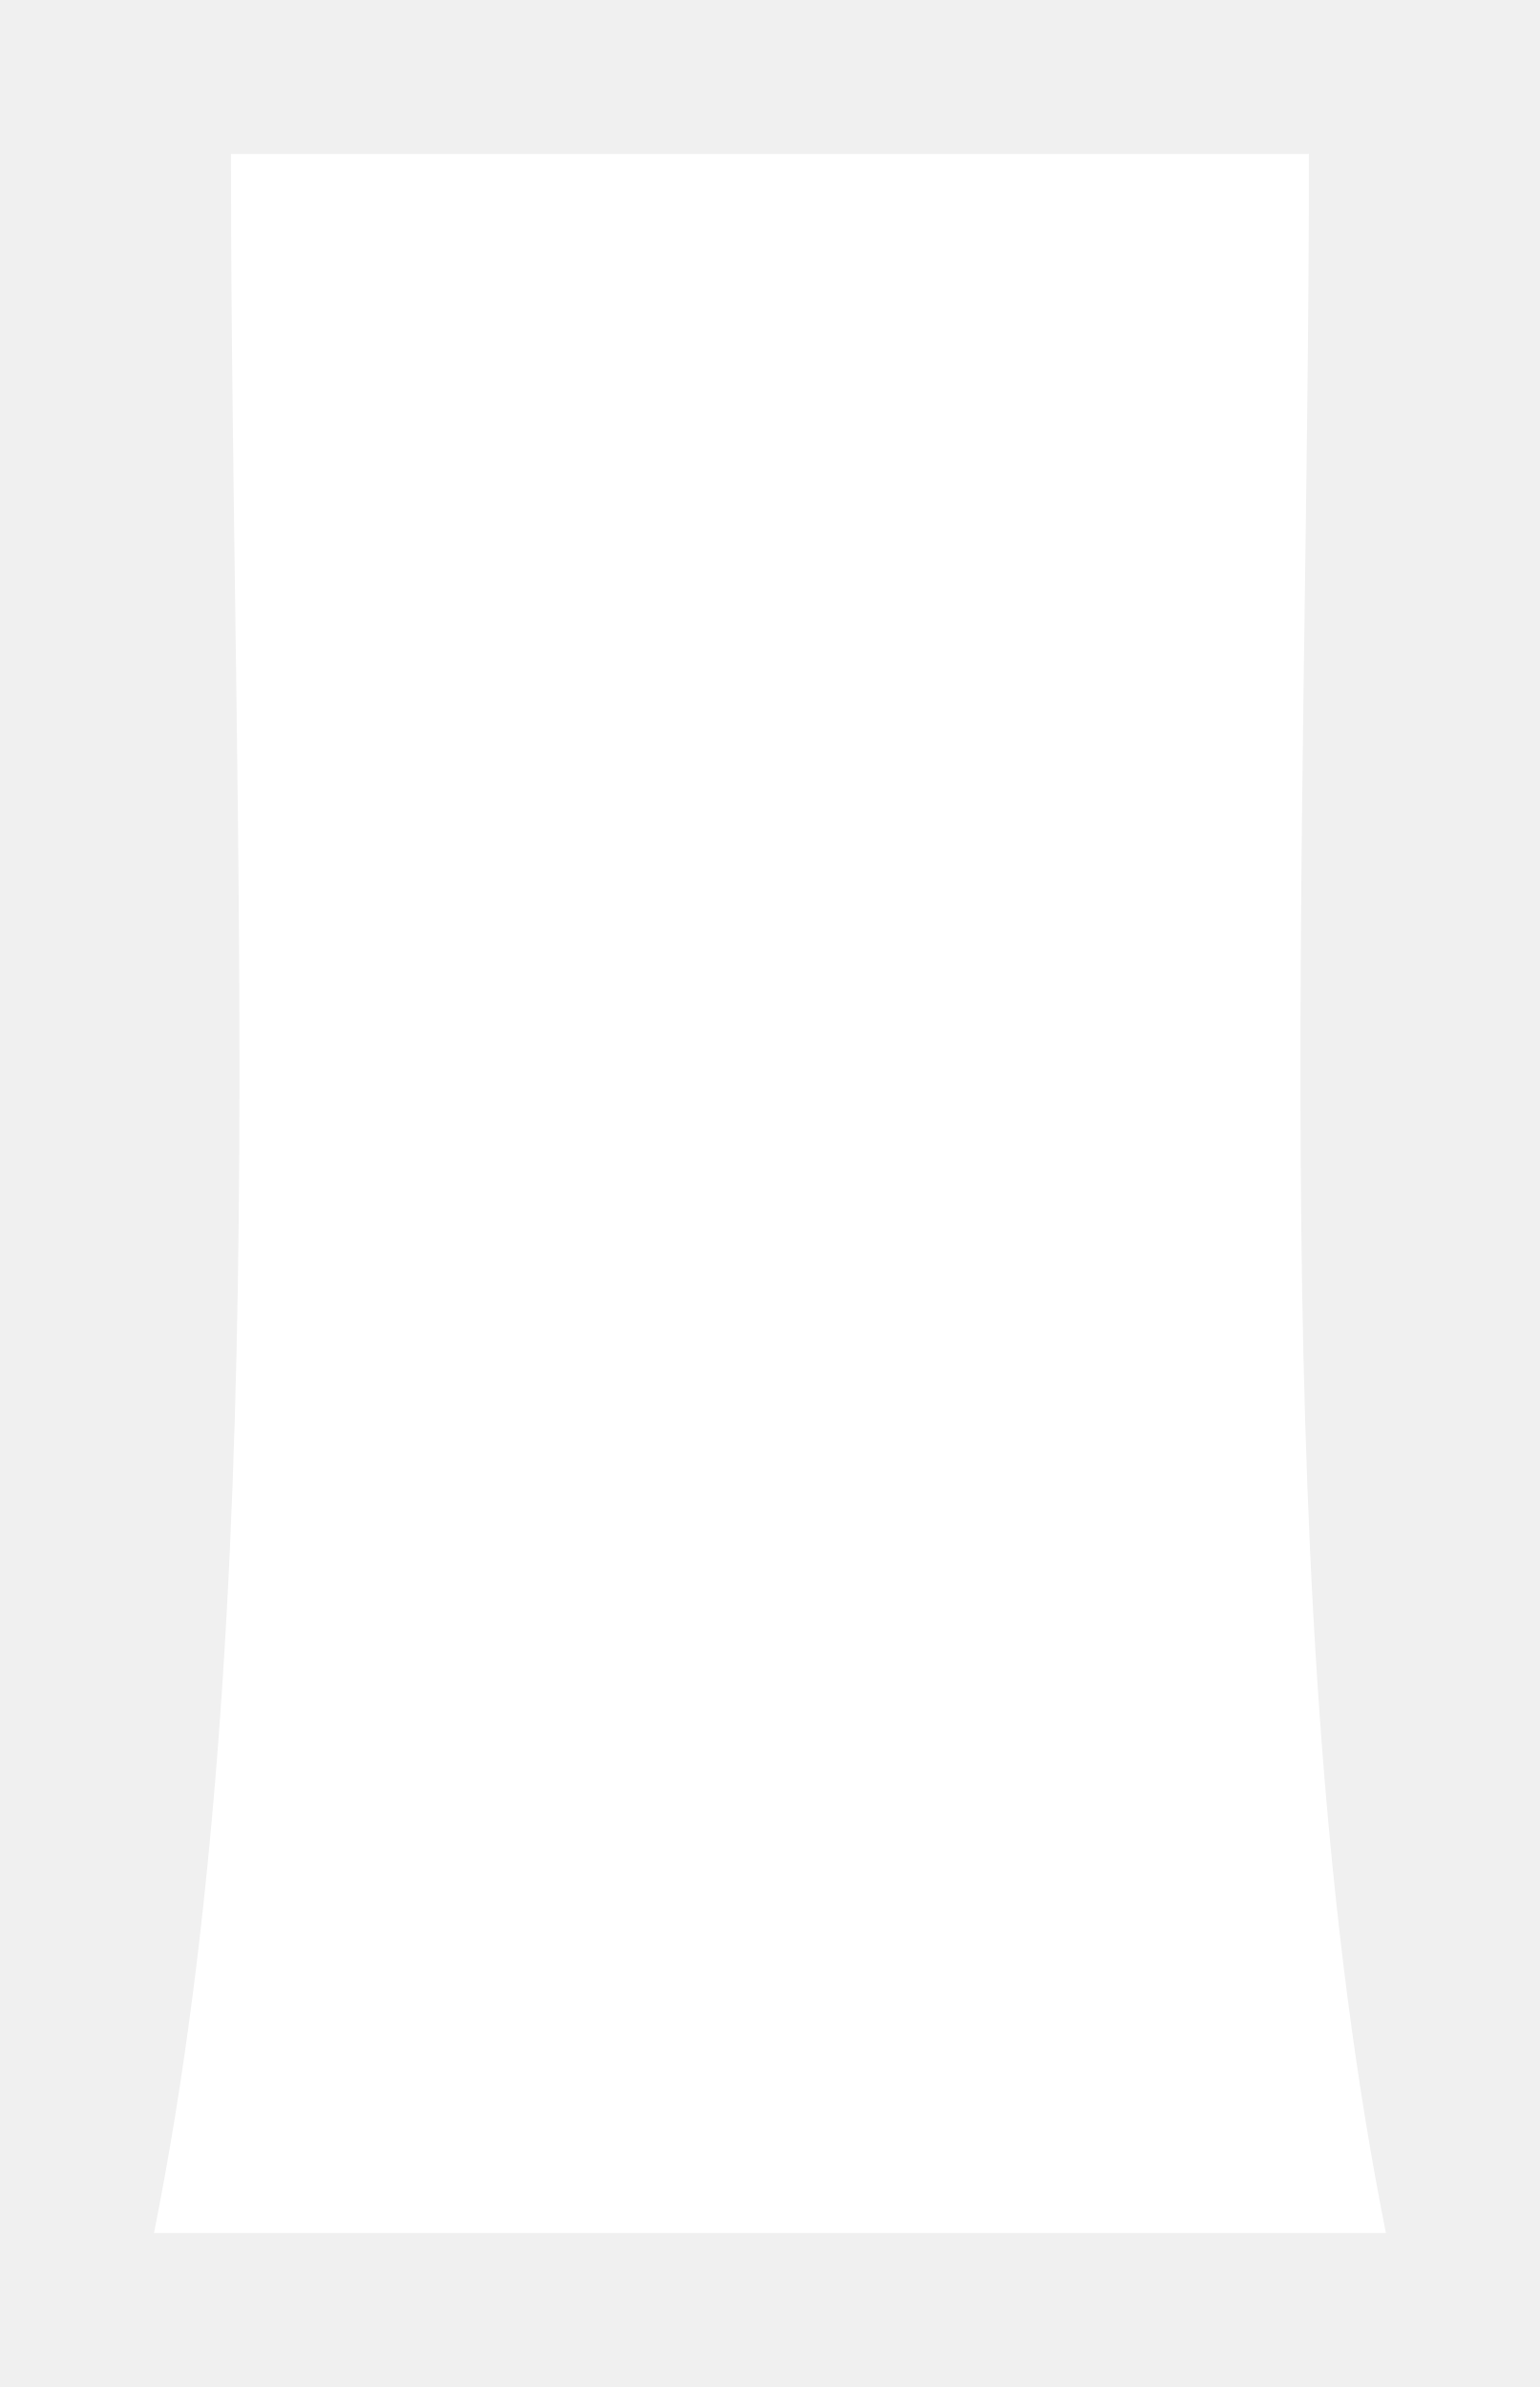
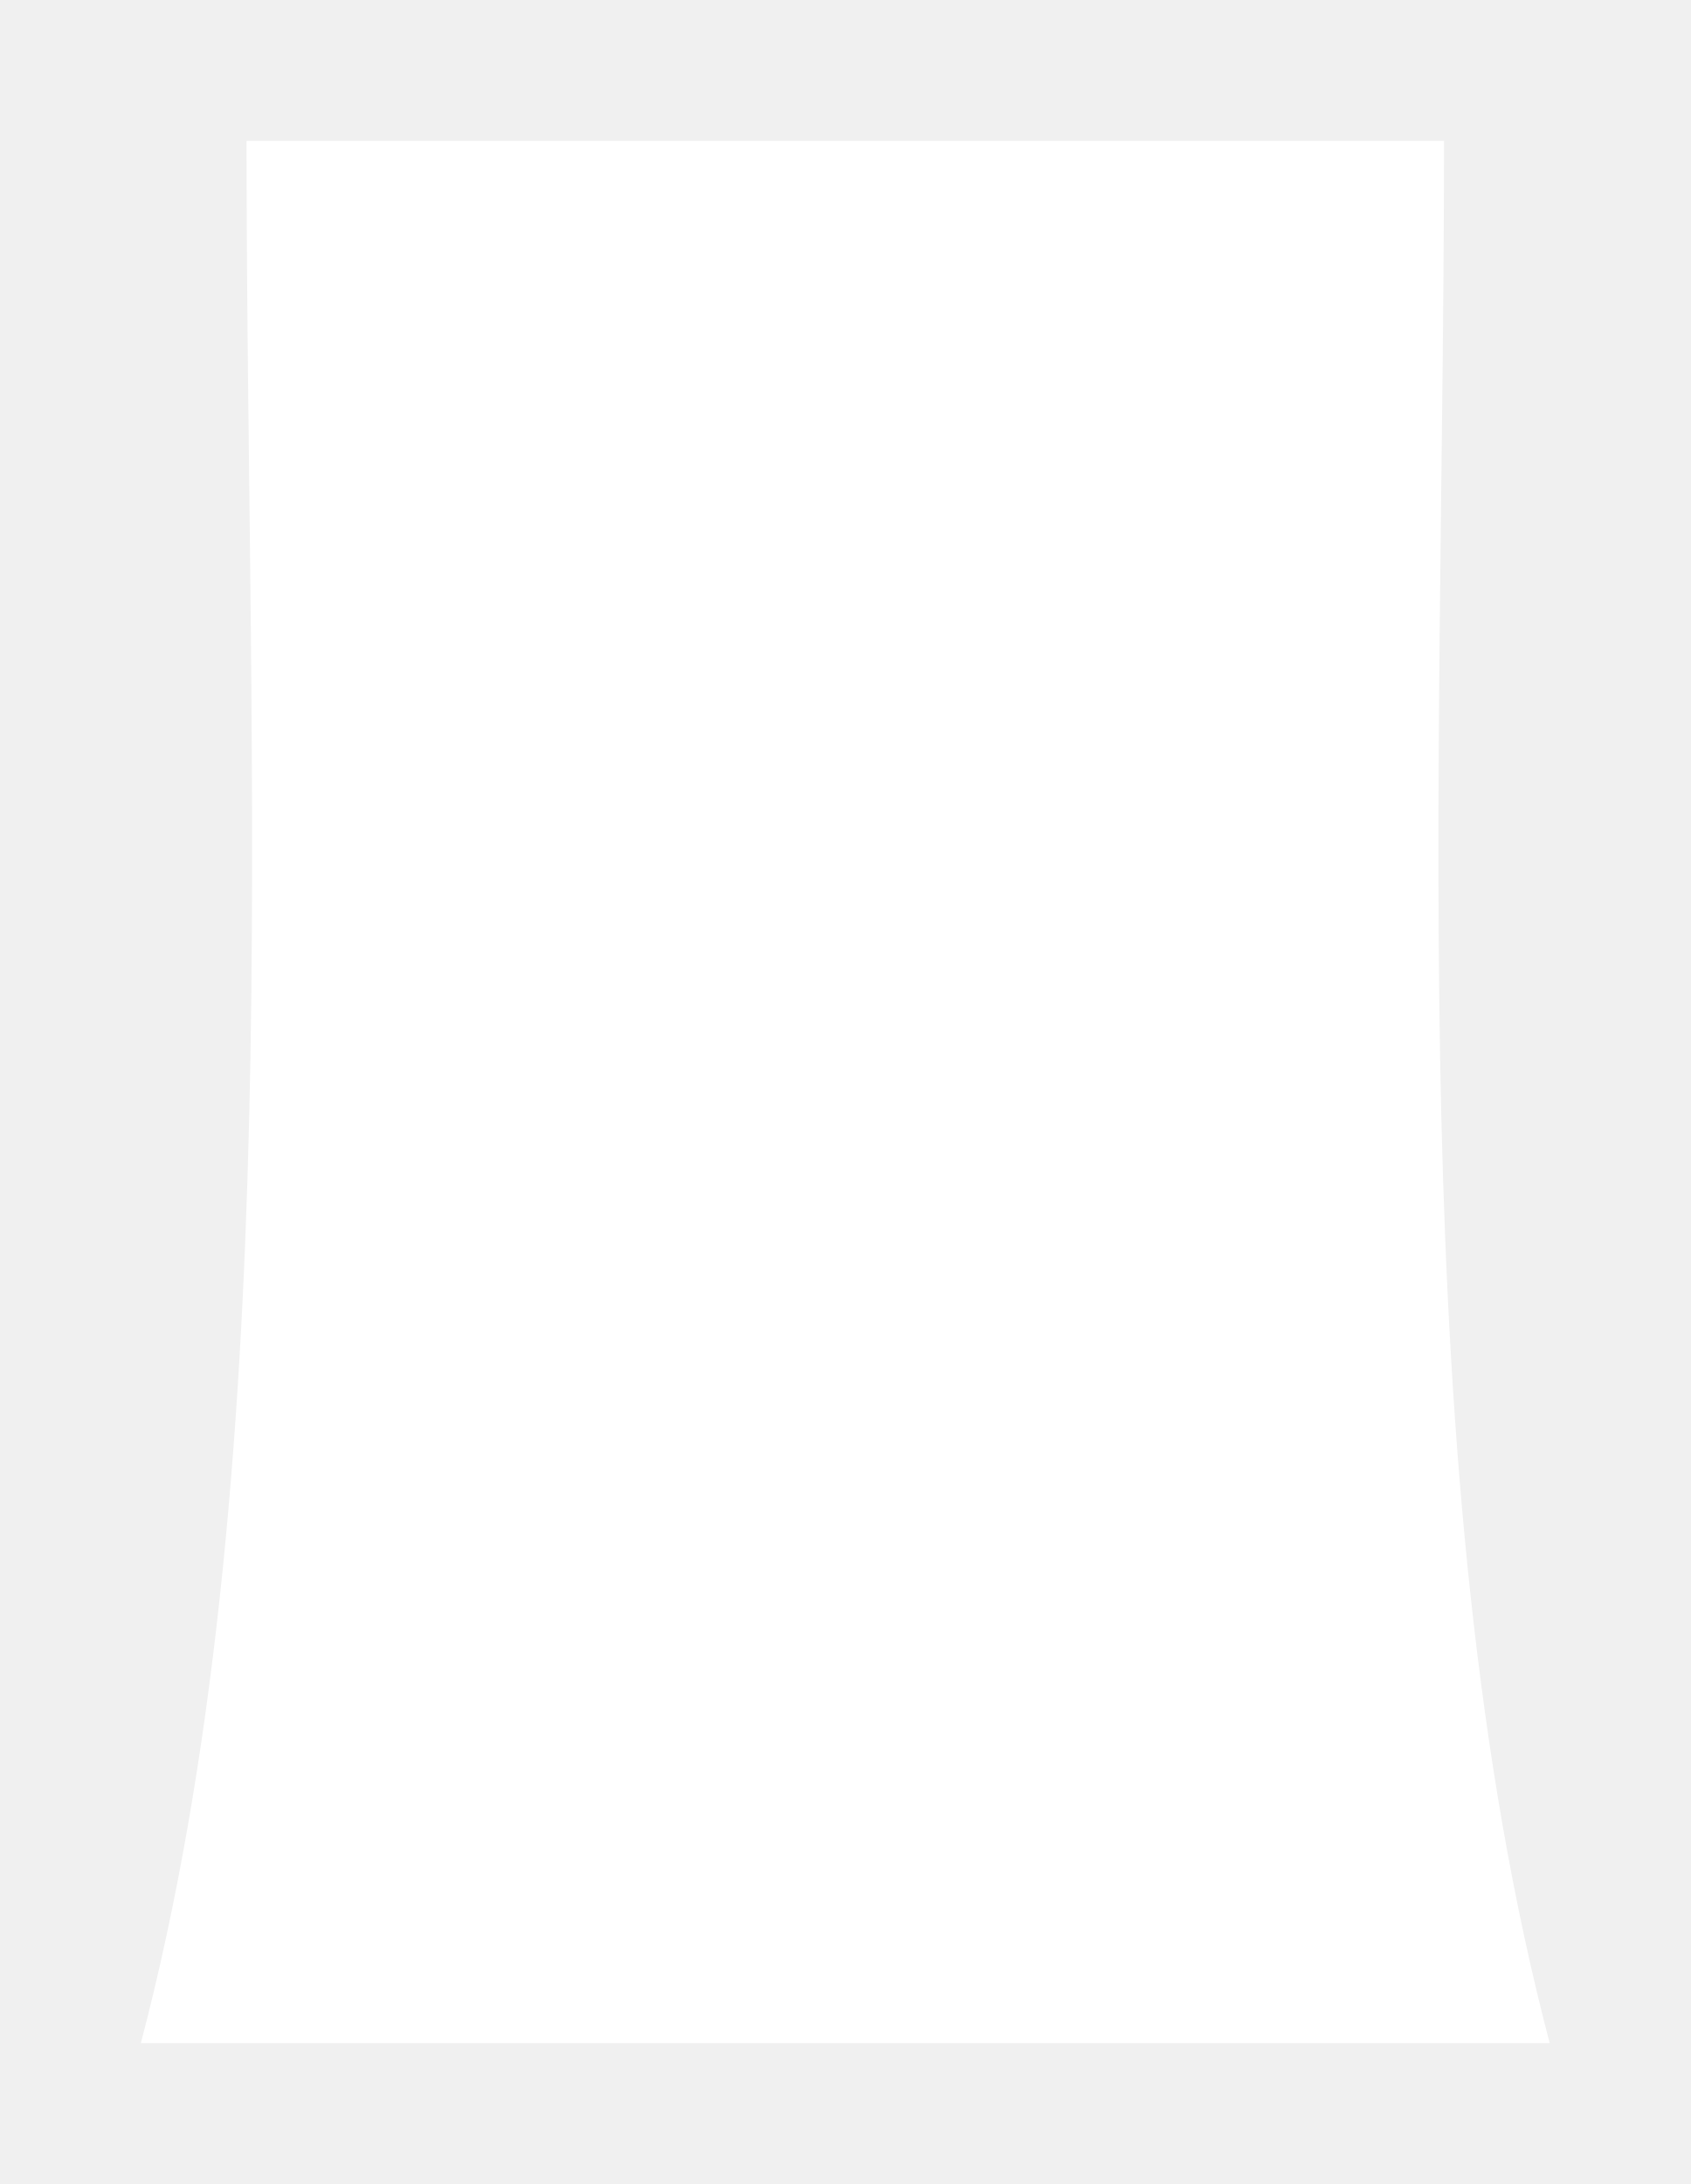
- <svg xmlns="http://www.w3.org/2000/svg" viewBox="-10 18 20 31" width="20" height="31">
-   <path d="M -7 20      C -7 29, -6.4 39, -8 47      L 8 47      C 6.4 39, 7 29, 7 20 Z" fill="#ffffff" />
+ <svg xmlns="http://www.w3.org/2000/svg" viewBox="-12 18 24 31" width="24" height="31">
+   <path d="M -8.5 20      C -8.5 29, -7.9 39, -10 47      L 10 47      C 7.9 39, 8.5 29, 8.5 20 Z" fill="#ffffff" />
</svg>
